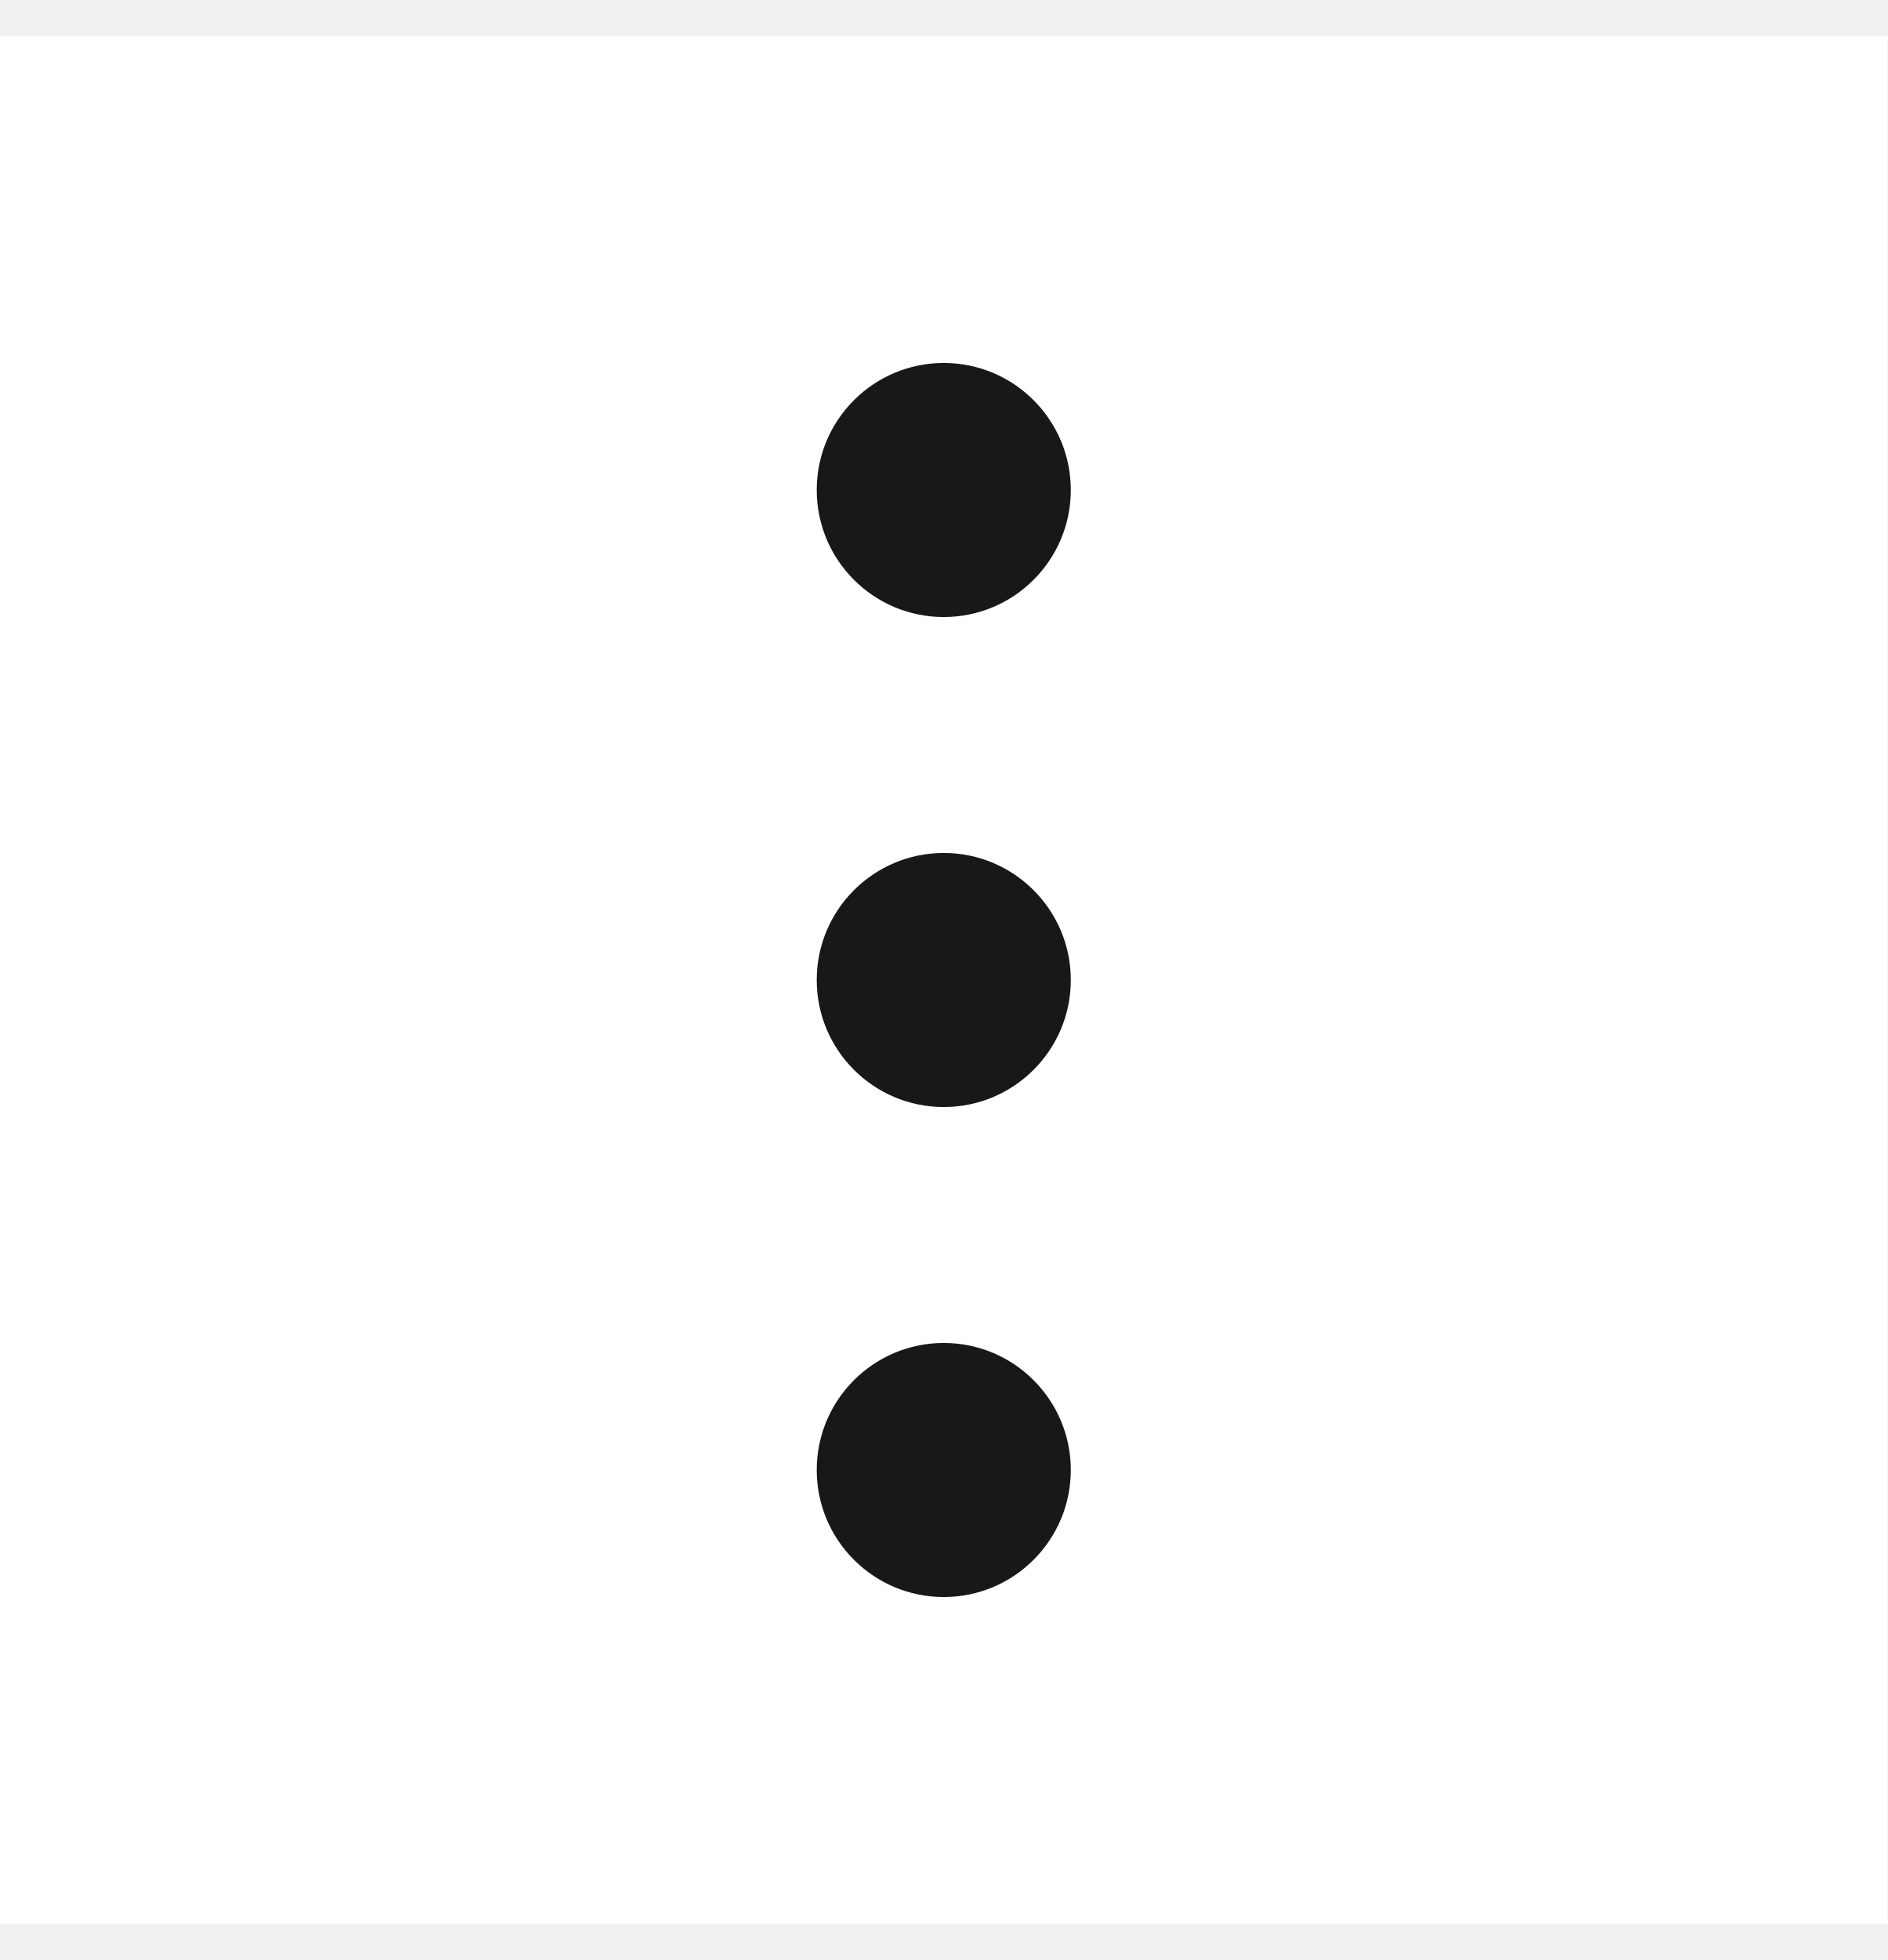
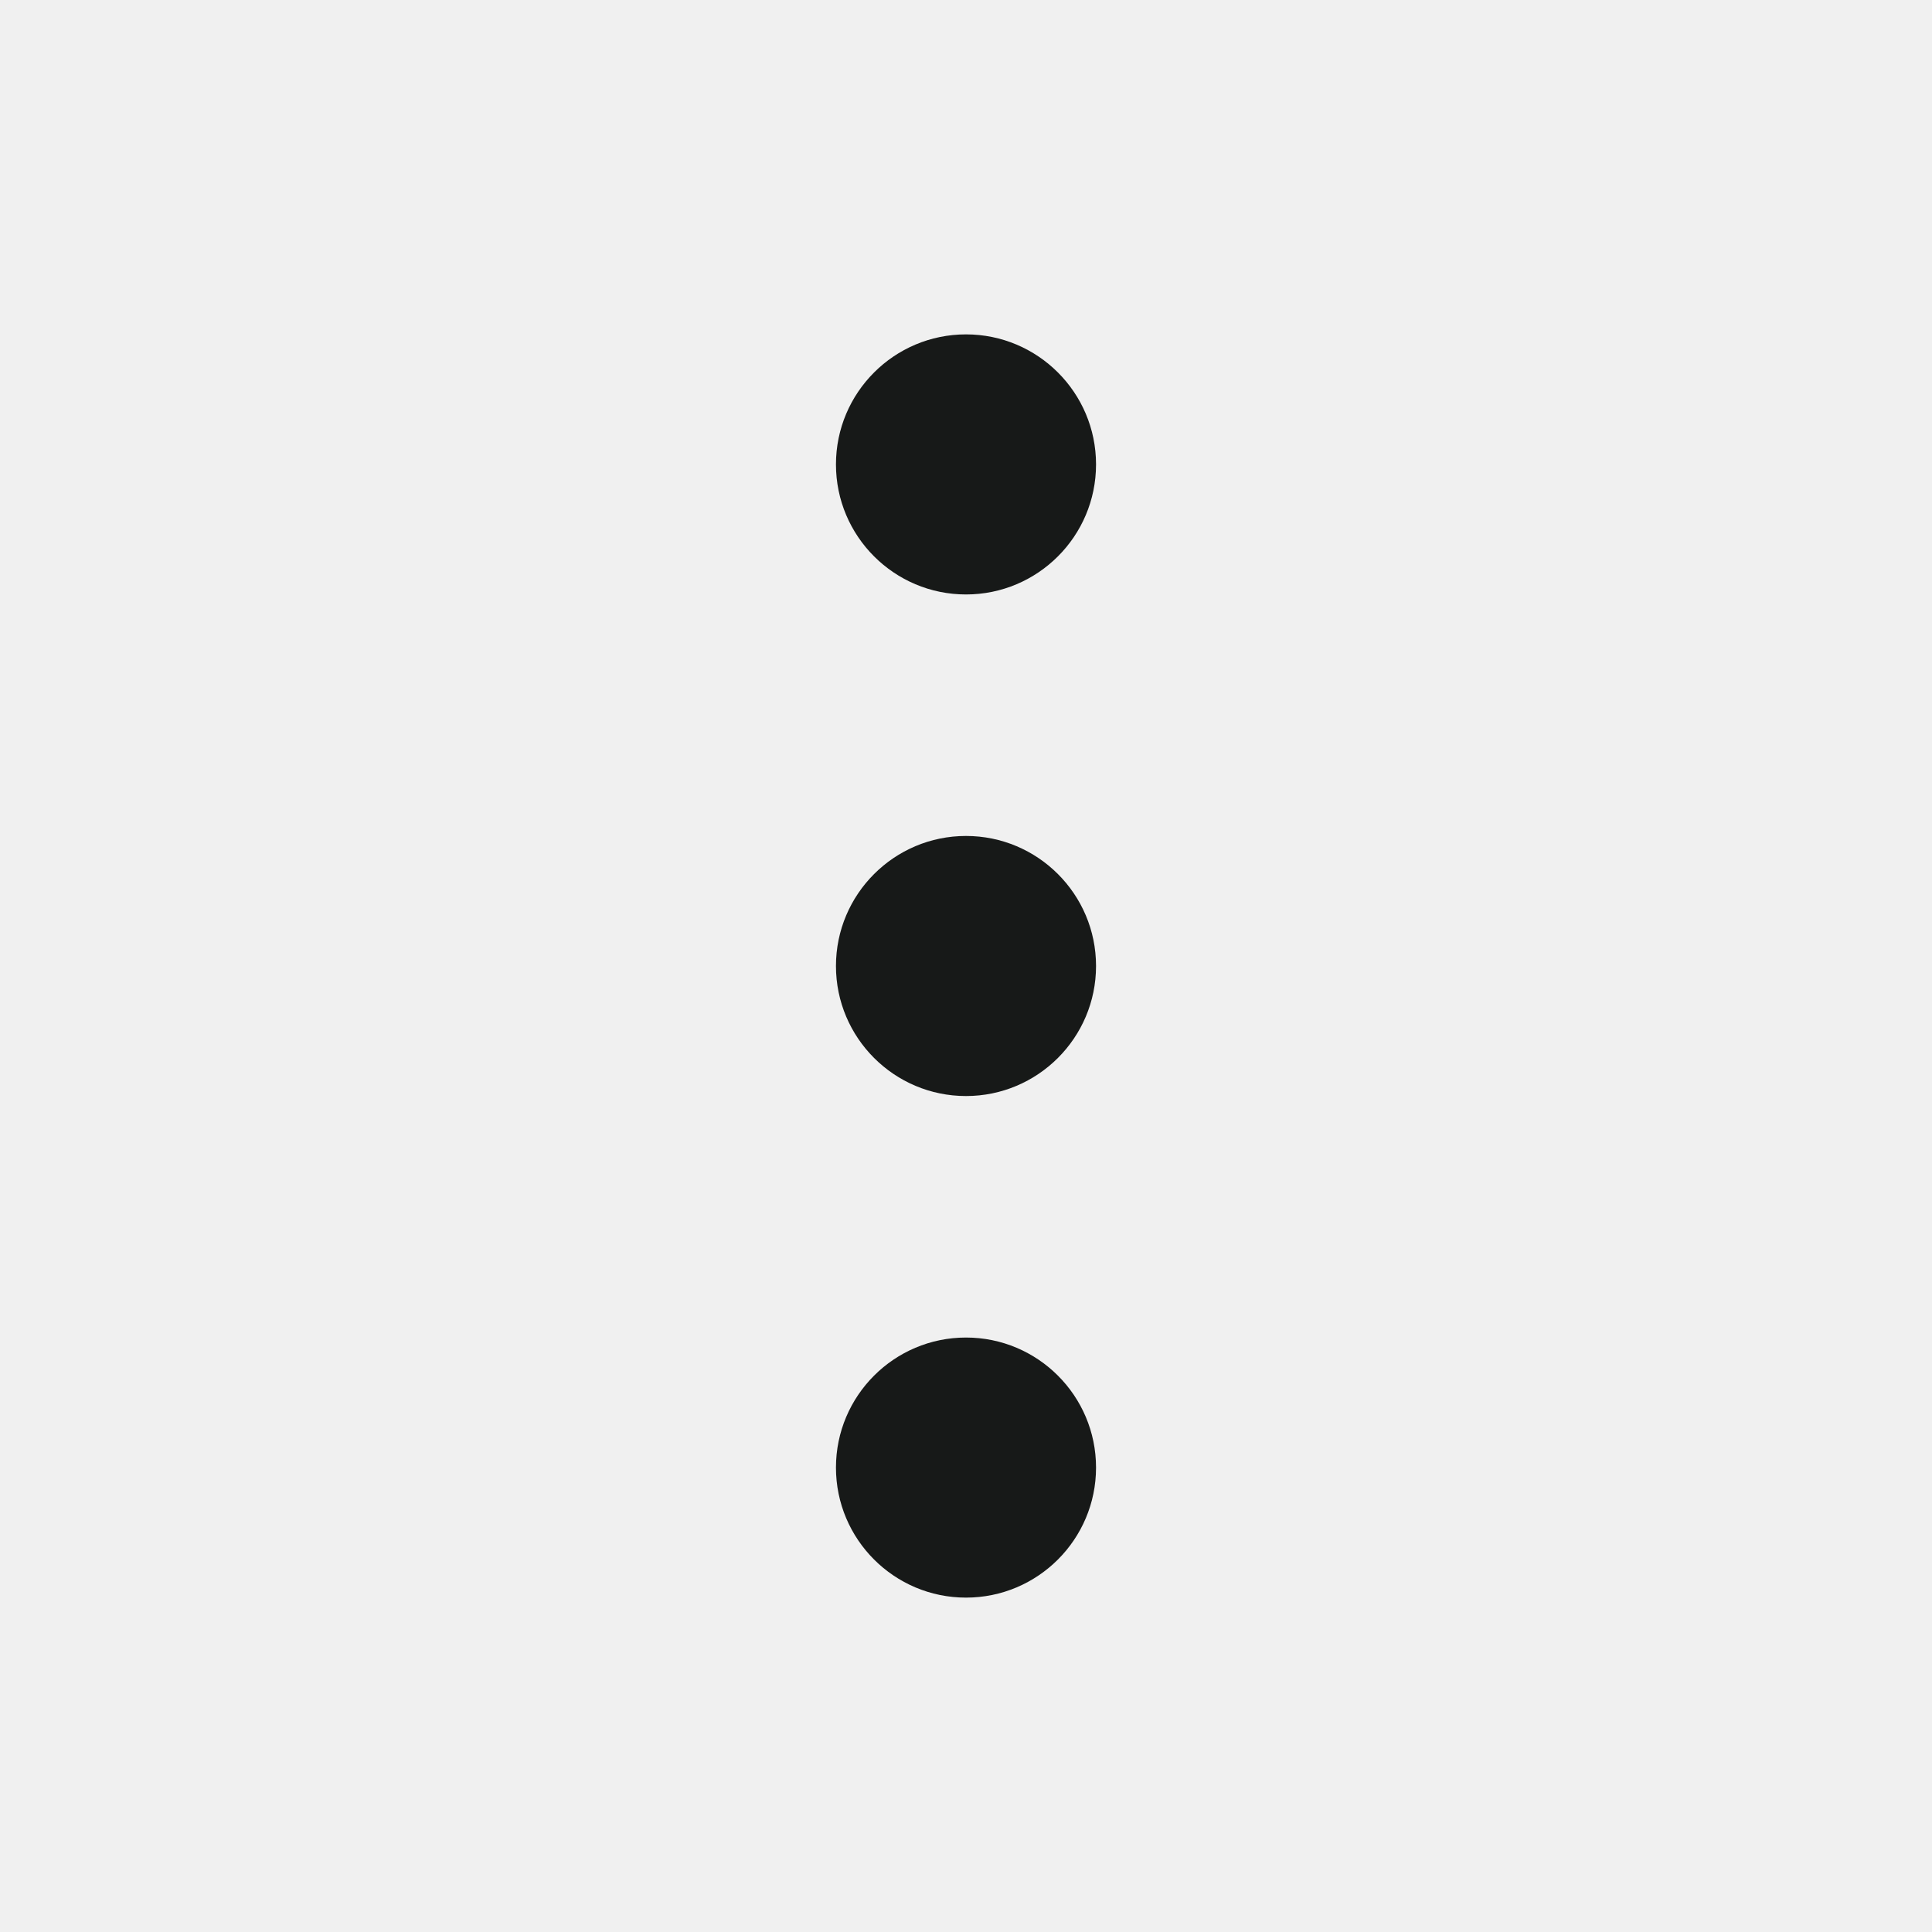
- <svg xmlns="http://www.w3.org/2000/svg" width="26" height="27" viewBox="0 0 26 27" fill="none">
-   <rect width="26" height="26" transform="translate(0 0.5)" fill="white" />
-   <path d="M11.25 6.75C11.25 7.716 12.034 8.5 13 8.5C13.966 8.5 14.75 7.716 14.75 6.75C14.75 5.784 13.966 5 13 5C12.034 5 11.25 5.784 11.25 6.75Z" fill="#171918" />
-   <path d="M13 15.25C12.034 15.25 11.25 14.466 11.25 13.5C11.25 12.534 12.034 11.75 13 11.75C13.966 11.75 14.75 12.534 14.75 13.5C14.75 14.466 13.966 15.25 13 15.25Z" fill="#171918" />
-   <path d="M13 22C12.034 22 11.25 21.216 11.25 20.25C11.25 19.284 12.034 18.5 13 18.5C13.966 18.5 14.75 19.284 14.75 20.25C14.75 21.216 13.966 22 13 22Z" fill="#171918" />
+ <svg xmlns="http://www.w3.org/2000/svg" width="26" height="26" viewBox="0 0 26 26" fill="none">
+   <path d="M11.25 6.25C11.25 7.216 12.034 8 13 8C13.966 8 14.75 7.216 14.75 6.25C14.75 5.284 13.966 4.5 13 4.5C12.034 4.5 11.25 5.284 11.25 6.25Z" fill="#171918" />
+   <path d="M13 14.75C12.034 14.75 11.25 13.966 11.25 13C11.25 12.034 12.034 11.25 13 11.25C13.966 11.25 14.75 12.034 14.75 13C14.75 13.966 13.966 14.75 13 14.75Z" fill="#171918" />
+   <path d="M13 21.5C12.034 21.5 11.25 20.716 11.25 19.75C11.25 18.784 12.034 18 13 18C13.966 18 14.75 18.784 14.75 19.75C14.75 20.716 13.966 21.5 13 21.5Z" fill="#171918" />
</svg>
